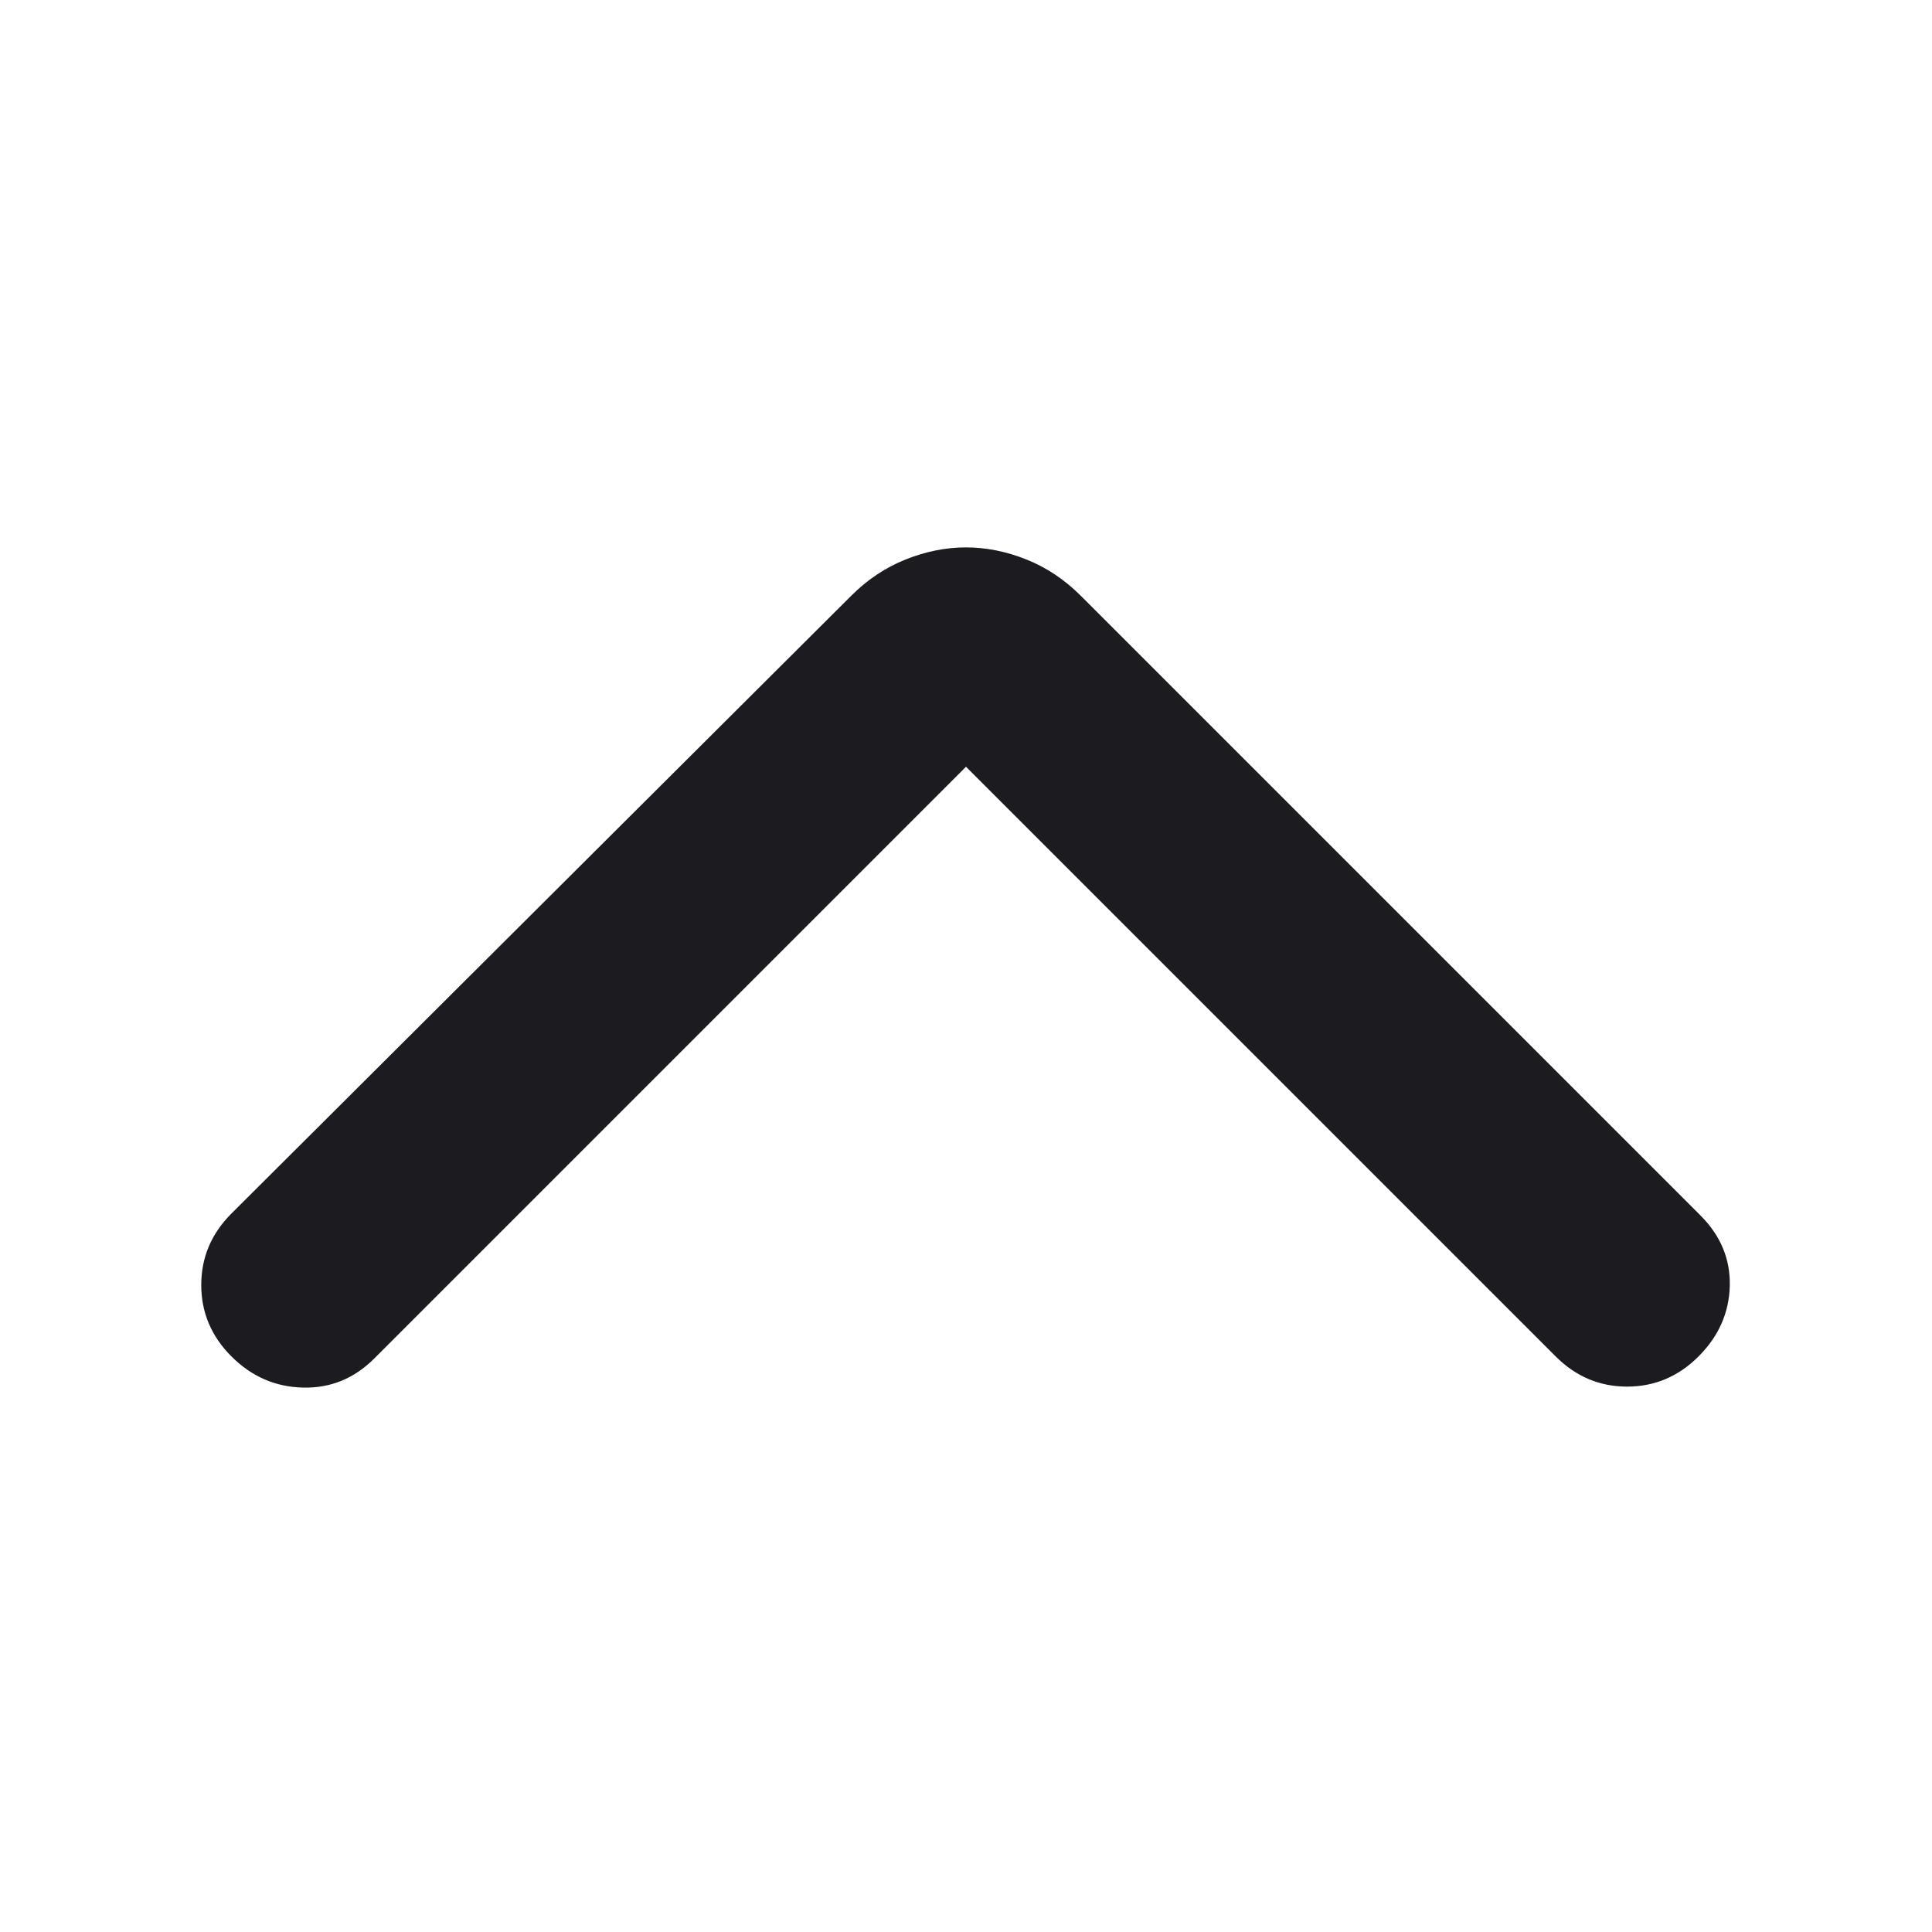
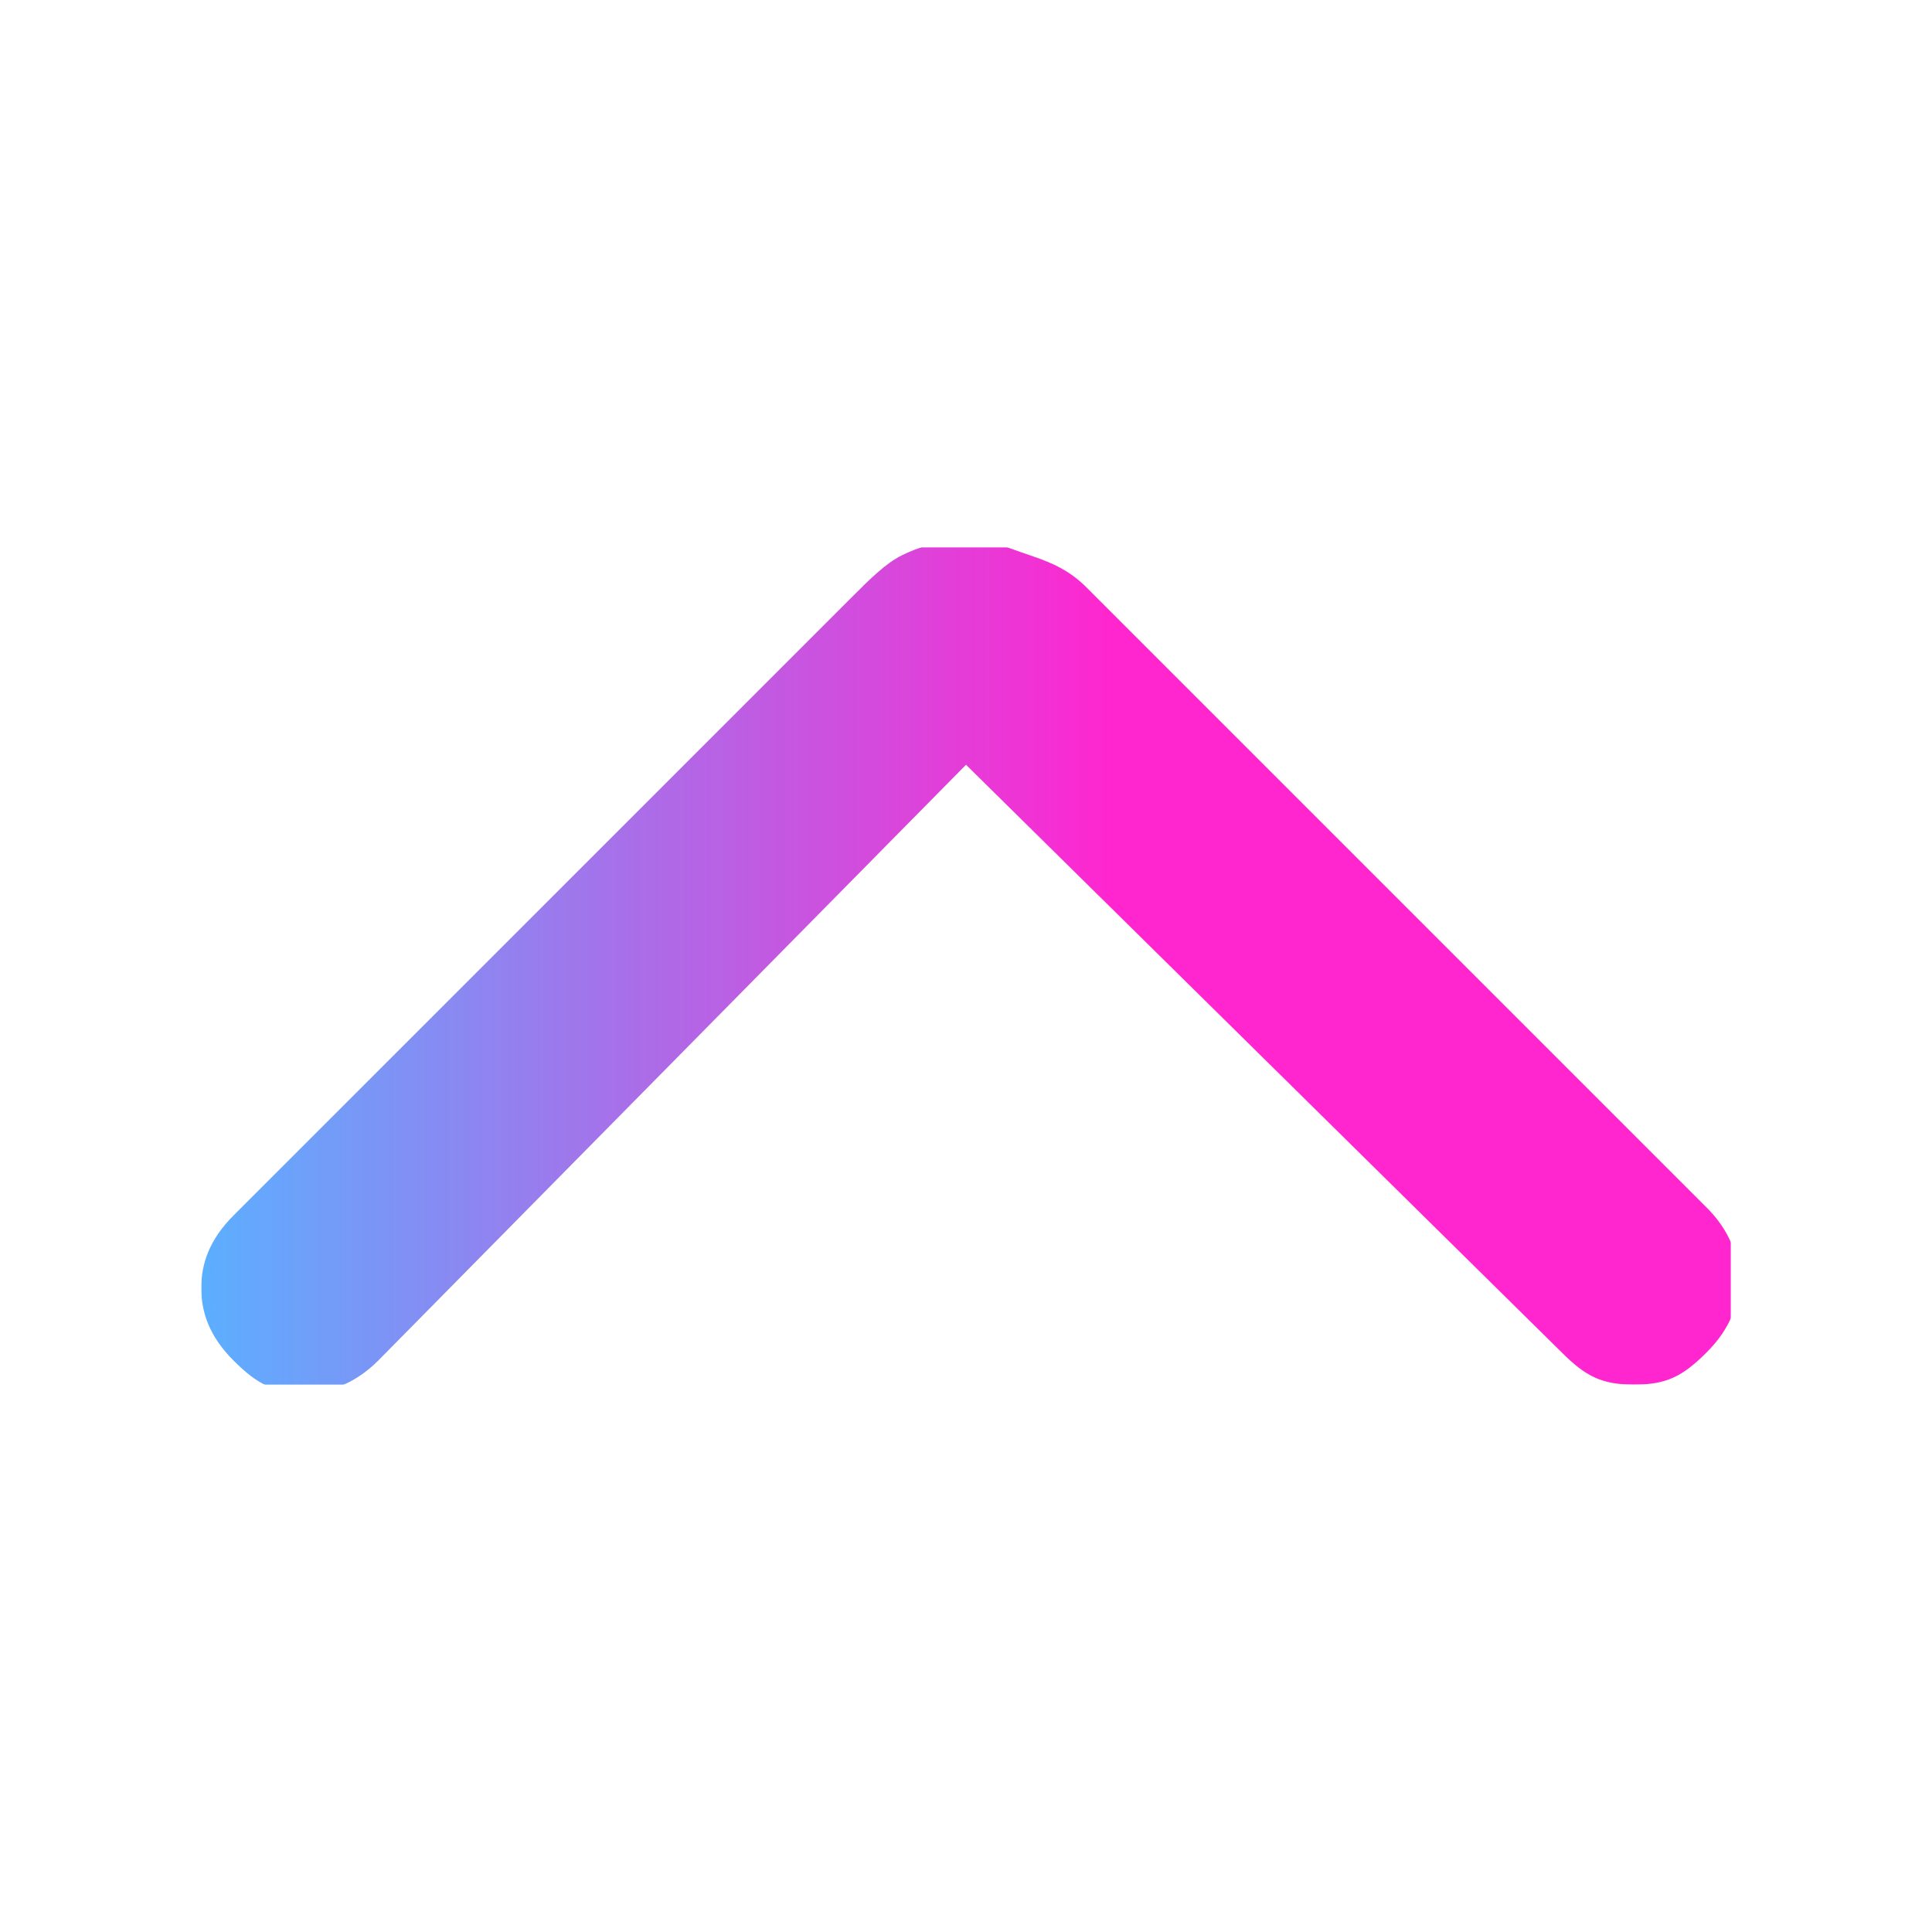
- <svg xmlns="http://www.w3.org/2000/svg" width="24" height="24" viewBox="0 0 24 24" fill="none">
-   <mask id="mask0_3008_1026" style="mask-type:alpha" maskUnits="userSpaceOnUse" x="0" y="0" width="24" height="24">
-     <rect width="24" height="24" fill="#D9D9D9" />
+ <svg xmlns="http://www.w3.org/2000/svg" version="1.1" id="Layer_1" x="0px" y="0px" viewBox="0 0 24 24" style="enable-background:new 0 0 24 24;" xml:space="preserve">
+   <style type="text/css">
+ 	.st0{fill:#D9D9D9;filter:url(#Adobe_OpacityMaskFilter);}
+ 	.st1{mask:url(#mask0_3008_1026_00000165192182726534918090000000359525940504232578_);}
+ 	.st2{fill:url(#SVGID_1_);}
+ </style>
+   <defs>
+     <filter id="Adobe_OpacityMaskFilter" filterUnits="userSpaceOnUse" x="2.5" y="6.8" width="19" height="10.4">
+       <feColorMatrix type="matrix" values="1 0 0 0 0  0 1 0 0 0  0 0 1 0 0  0 0 0 1 0" />
+     </filter>
+   </defs>
+   <mask maskUnits="userSpaceOnUse" x="2.5" y="6.8" width="19" height="10.4" id="mask0_3008_1026_00000165192182726534918090000000359525940504232578_">
+     <rect class="st0" width="24" height="24" />
  </mask>
-   <g mask="url(#mask0_3008_1026)">
-     <path d="M12 9.525L4.65 16.875C4.4 17.125 4.104 17.246 3.763 17.237C3.421 17.229 3.125 17.1 2.875 16.85C2.625 16.6 2.5 16.304 2.5 15.962C2.5 15.621 2.625 15.325 2.875 15.075L10.575 7.4C10.775 7.2 11 7.05 11.25 6.95C11.5 6.85 11.75 6.8 12 6.8C12.25 6.8 12.5 6.85 12.75 6.95C13 7.05 13.225 7.2 13.425 7.4L21.125 15.1C21.375 15.35 21.496 15.642 21.488 15.975C21.479 16.308 21.35 16.6 21.1 16.85C20.85 17.1 20.554 17.225 20.212 17.225C19.871 17.225 19.575 17.1 19.325 16.85L12 9.525Z" fill="#1C1B1F" />
+   <g class="st1">
+     <linearGradient id="SVGID_1_" gradientUnits="userSpaceOnUse" x1="2.5" y1="12.019" x2="21.488" y2="12.019">
+       <stop offset="0" style="stop-color:#3FA1FF" />
+       <stop offset="0.595" style="stop-color:#FF00C7" />
+     </linearGradient>
+     <path class="st2" d="M12,9.5l-7.3,7.4c-0.2,0.2-0.5,0.4-0.9,0.4s-0.6-0.1-0.9-0.4S2.5,16.3,2.5,16c0-0.3,0.1-0.6,0.4-0.9l7.7-7.7   C10.8,7.2,11,7,11.2,6.9s0.5-0.2,0.8-0.2s0.5,0.1,0.8,0.2s0.5,0.2,0.7,0.4l7.7,7.7c0.2,0.2,0.4,0.5,0.4,0.9c0,0.3-0.1,0.6-0.4,0.9   s-0.5,0.4-0.9,0.4s-0.6-0.1-0.9-0.4L12,9.5z" />
  </g>
</svg>
